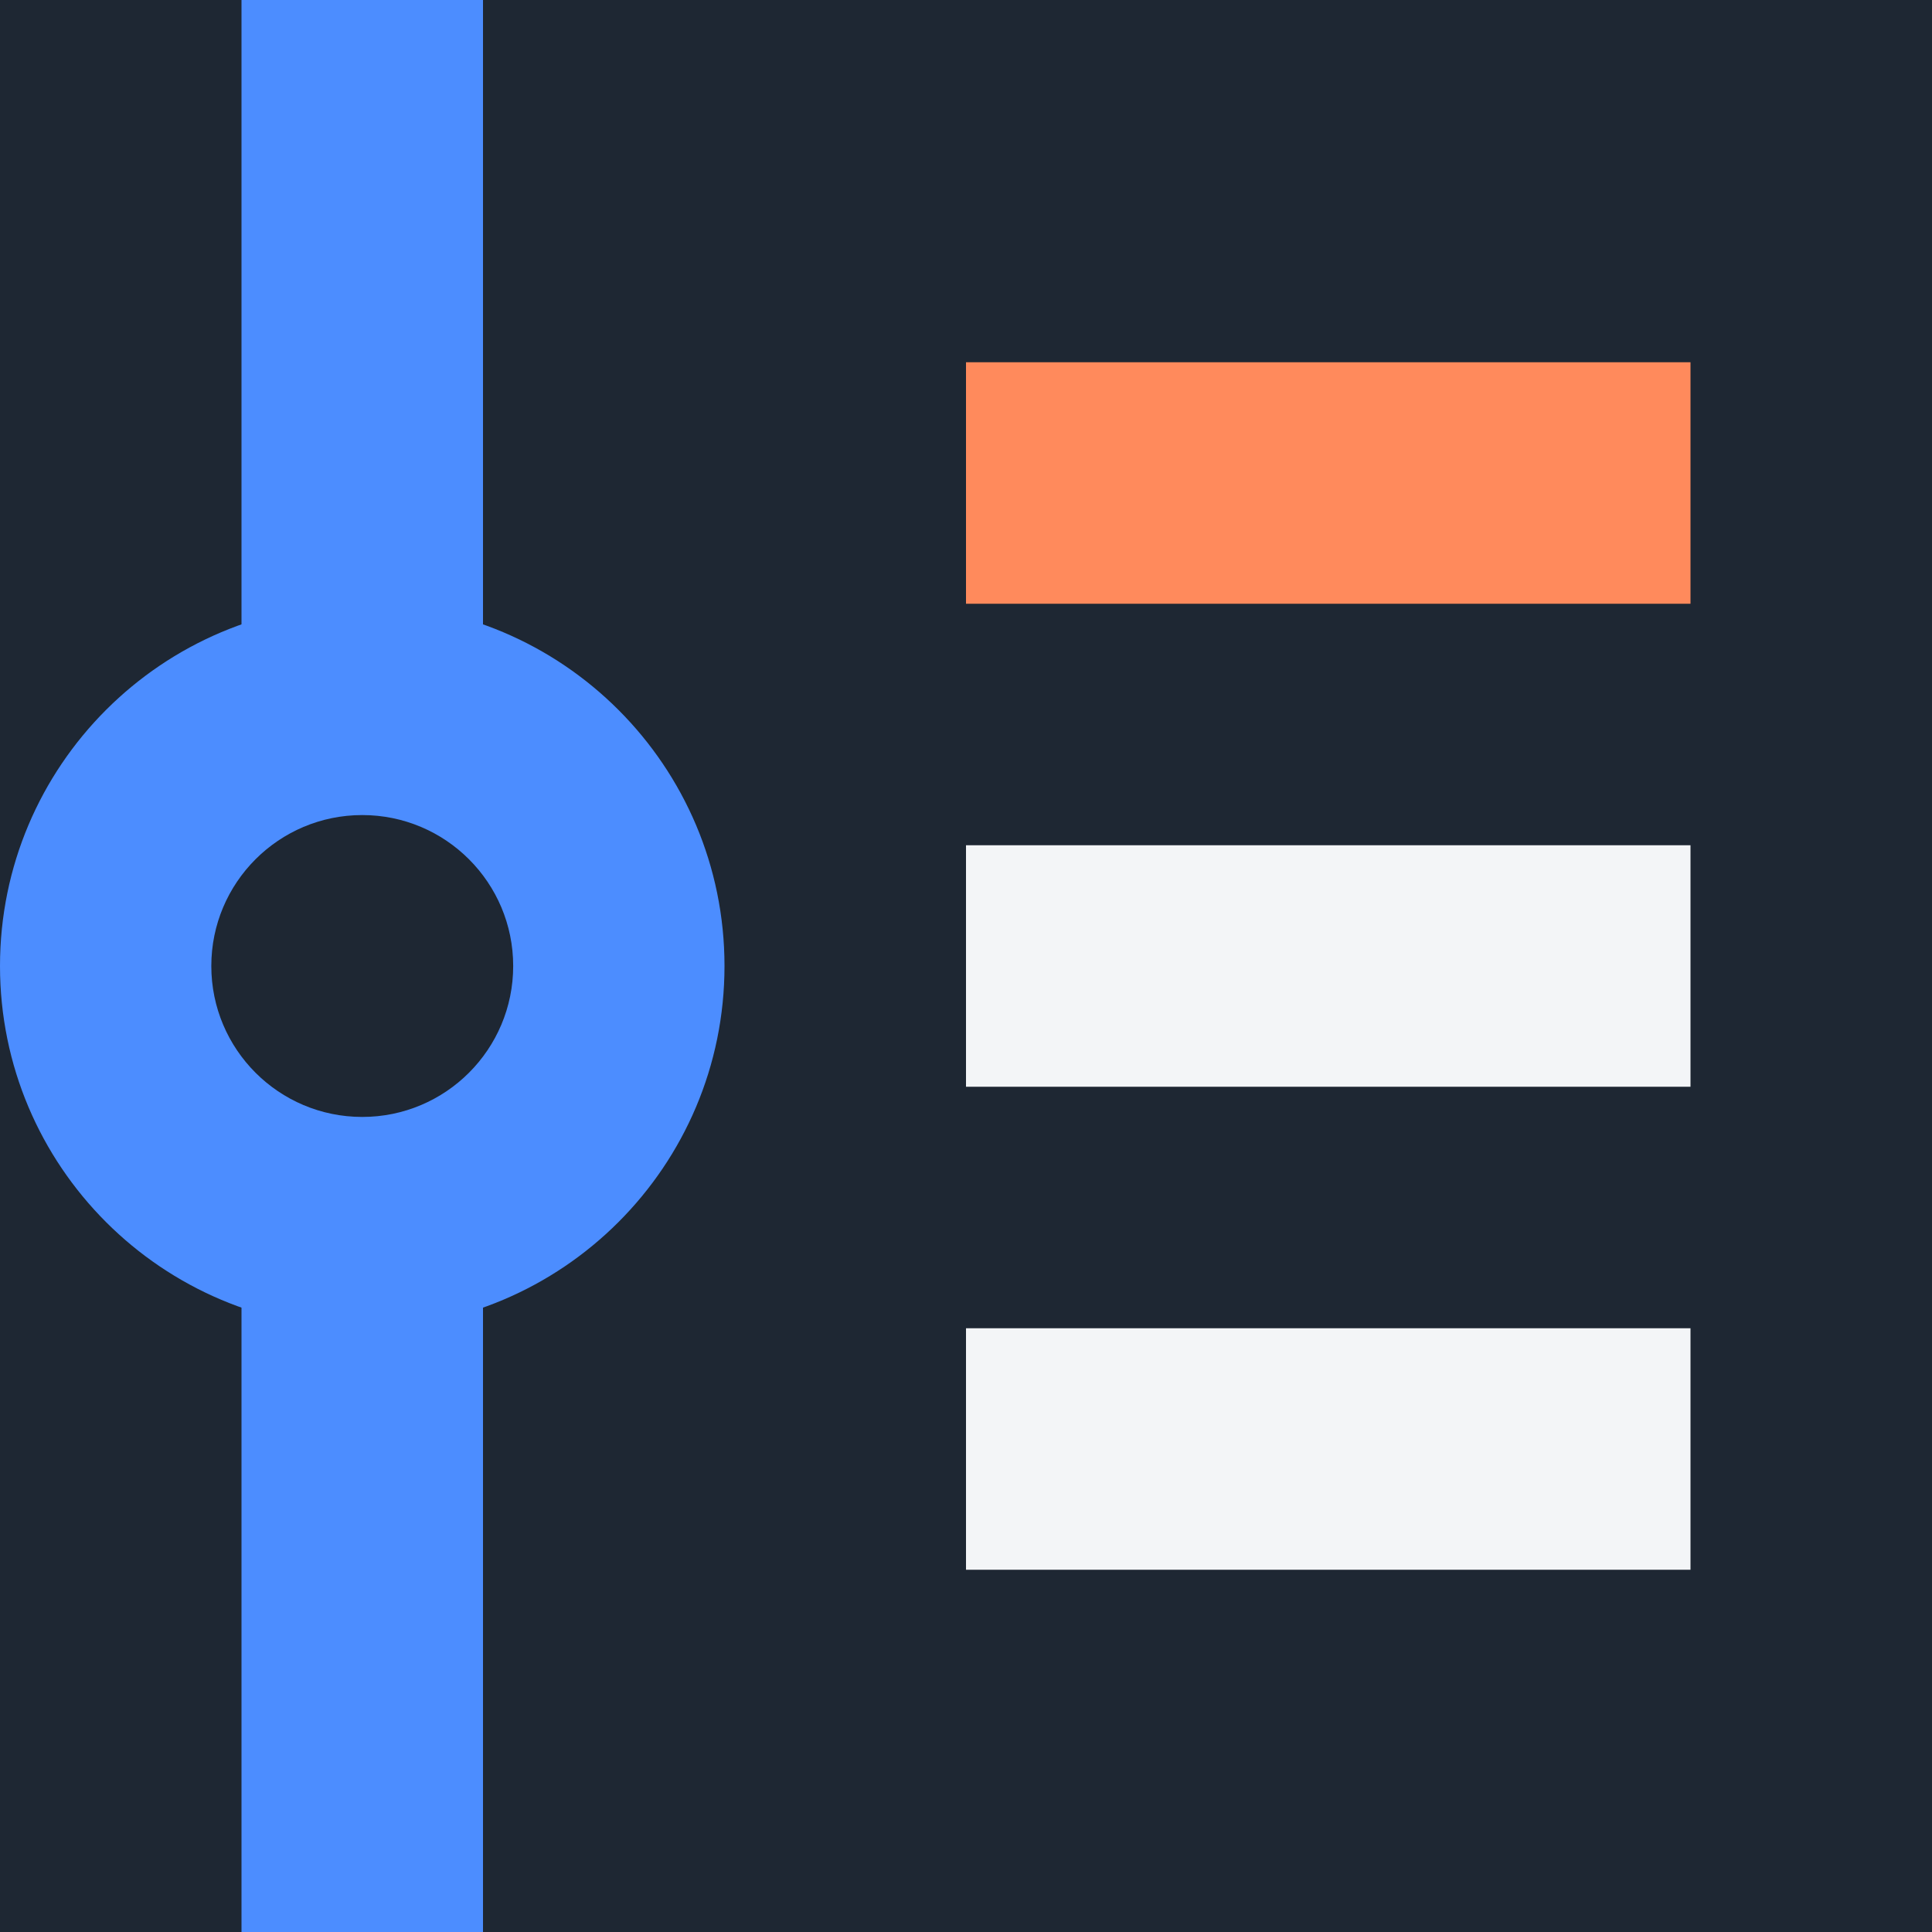
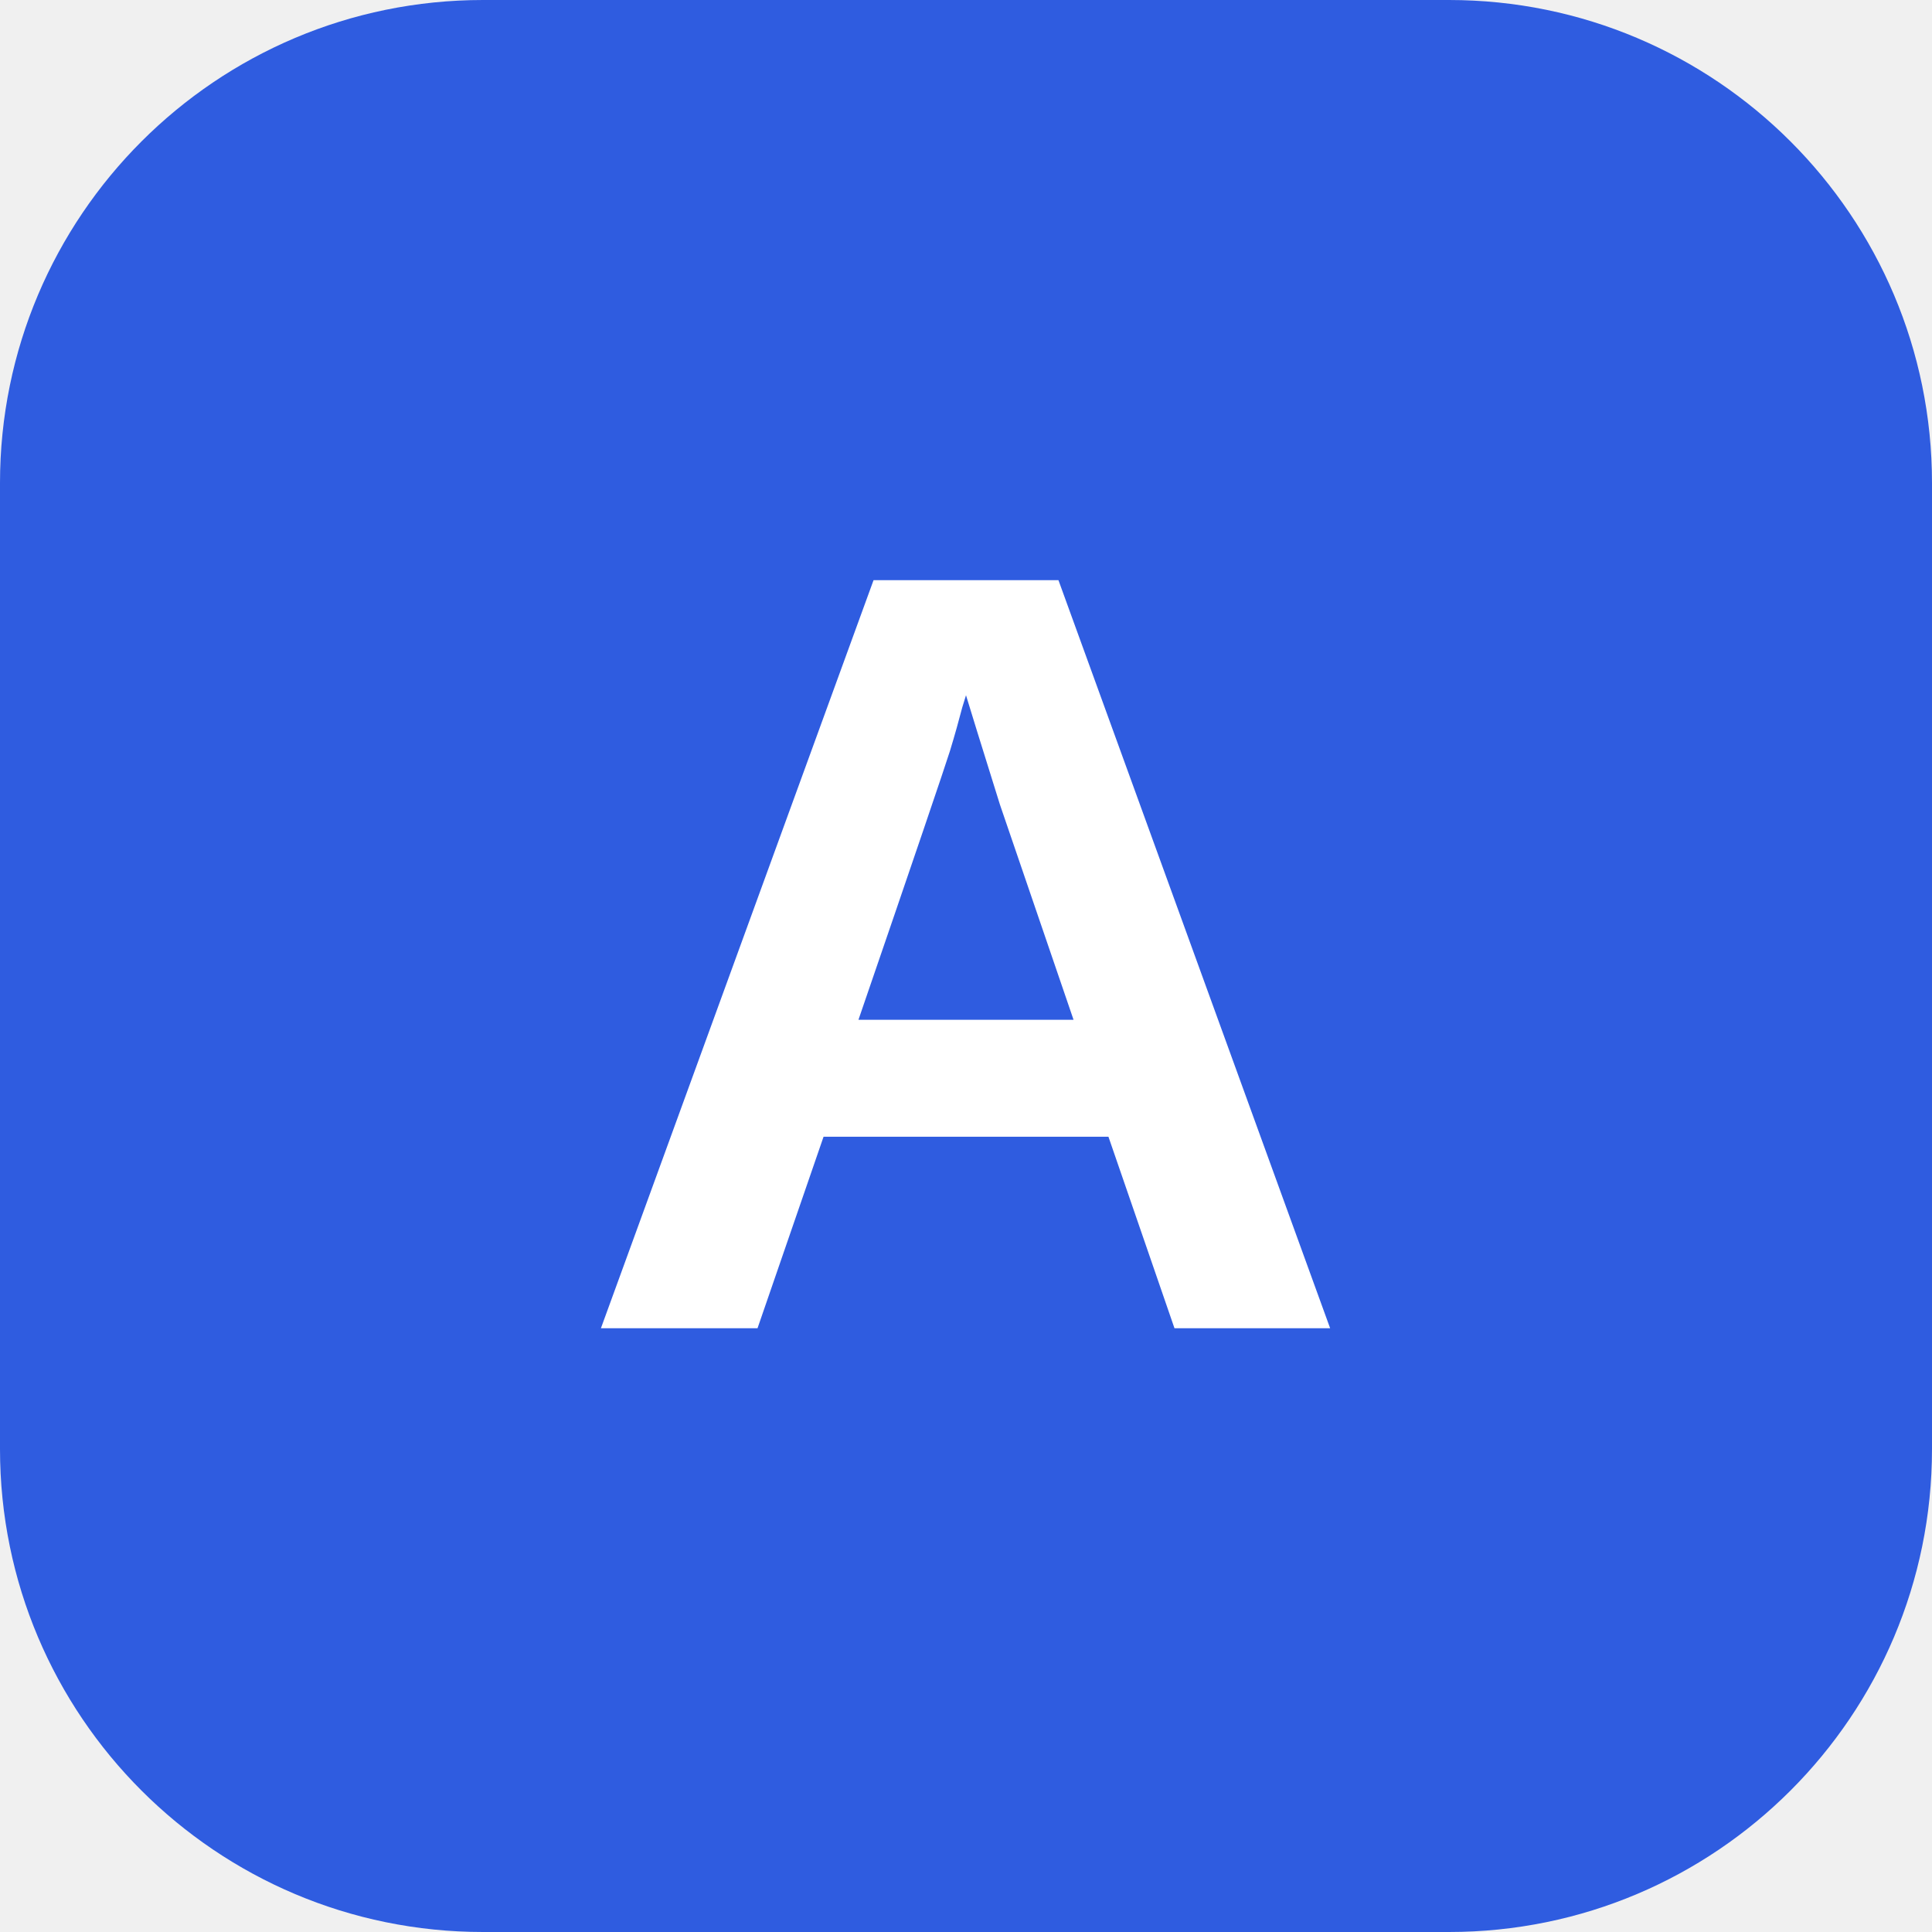
<svg xmlns="http://www.w3.org/2000/svg" viewBox="0 0 32 32" role="img" aria-label="Aidam">
-   <rect width="32" height="32" fill="#1E2733" />
-   <rect x="4" y="0" width="4" height="32" fill="#4C8DFF" />
-   <circle cx="6" cy="16" r="6" fill="#4C8DFF" />
-   <circle cx="6" cy="16" r="2.5" fill="#1E2733" />
-   <rect x="16" y="6" width="12" height="4" fill="#FF8A5C" />
-   <rect x="16" y="14" width="12" height="4" fill="#F3F5F7" />
-   <rect x="16" y="22" width="12" height="4" fill="#F3F5F7" />
+   <rect width="32" height="32" rx="8" fill="#2F5CE0" />
+   <text x="16" y="22" font-family="Arial, sans-serif" font-size="18" font-weight="900" fill="#FFFFFF" text-anchor="middle">A</text>
</svg>
